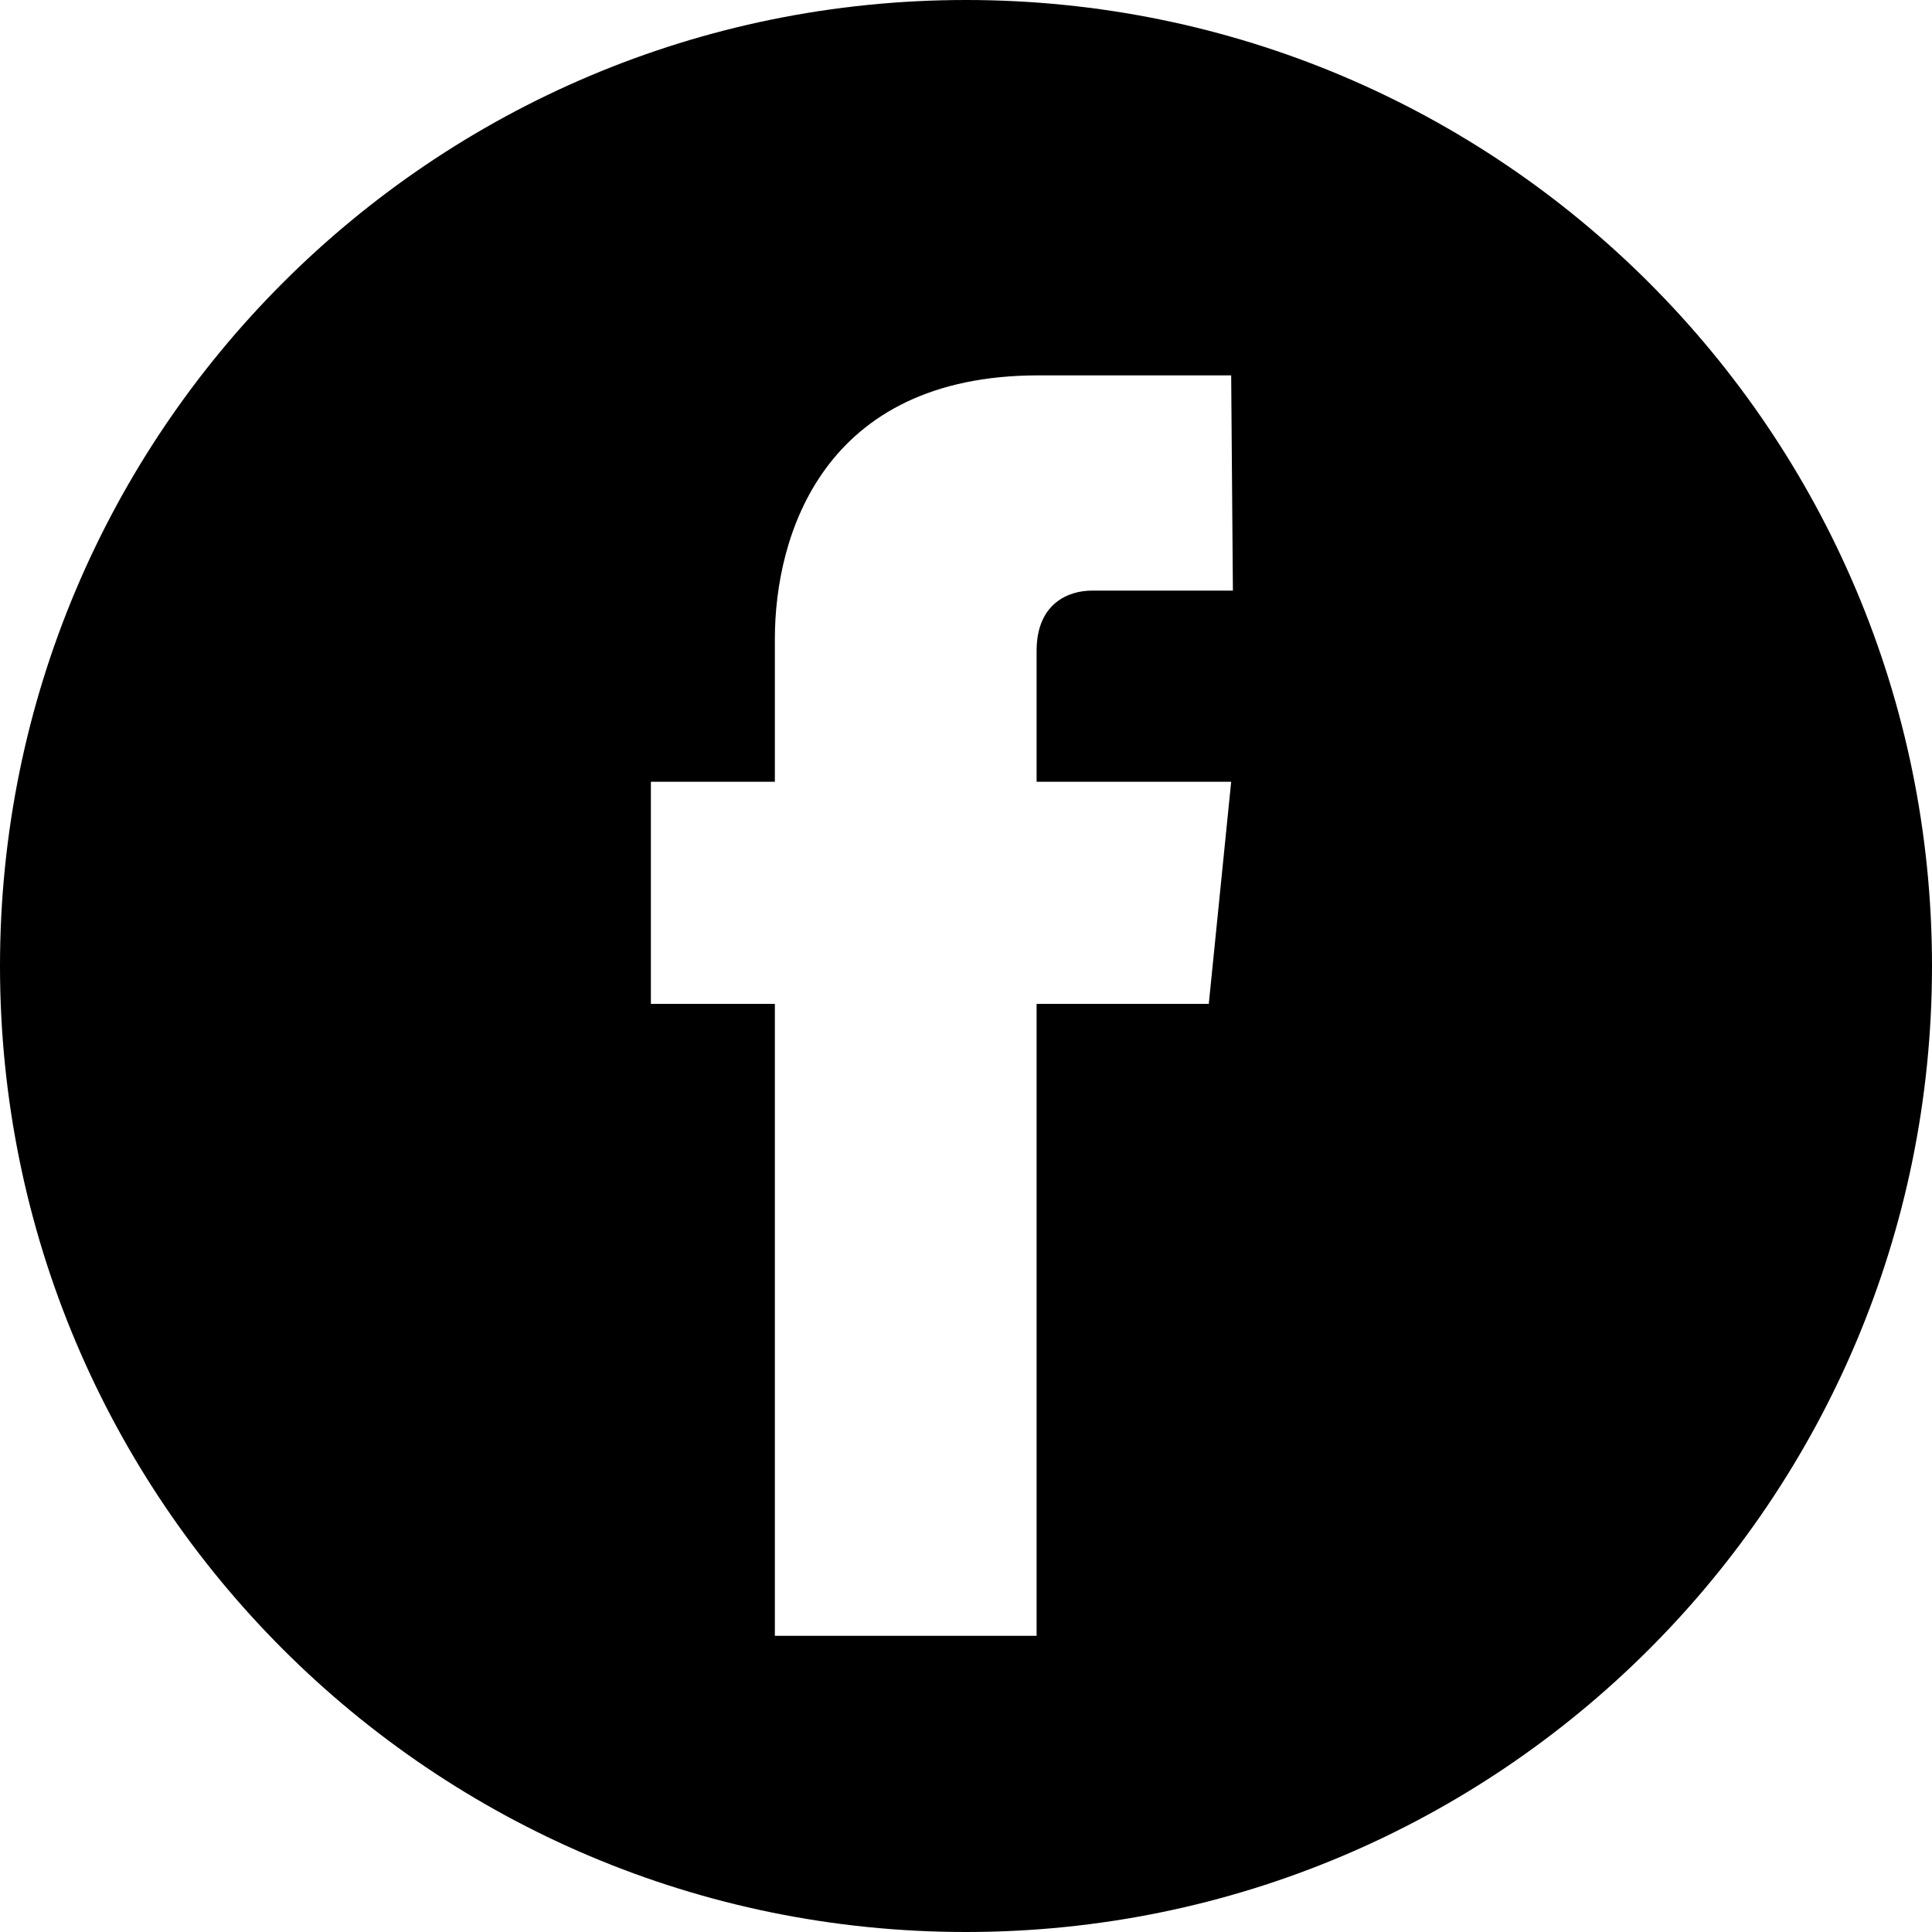
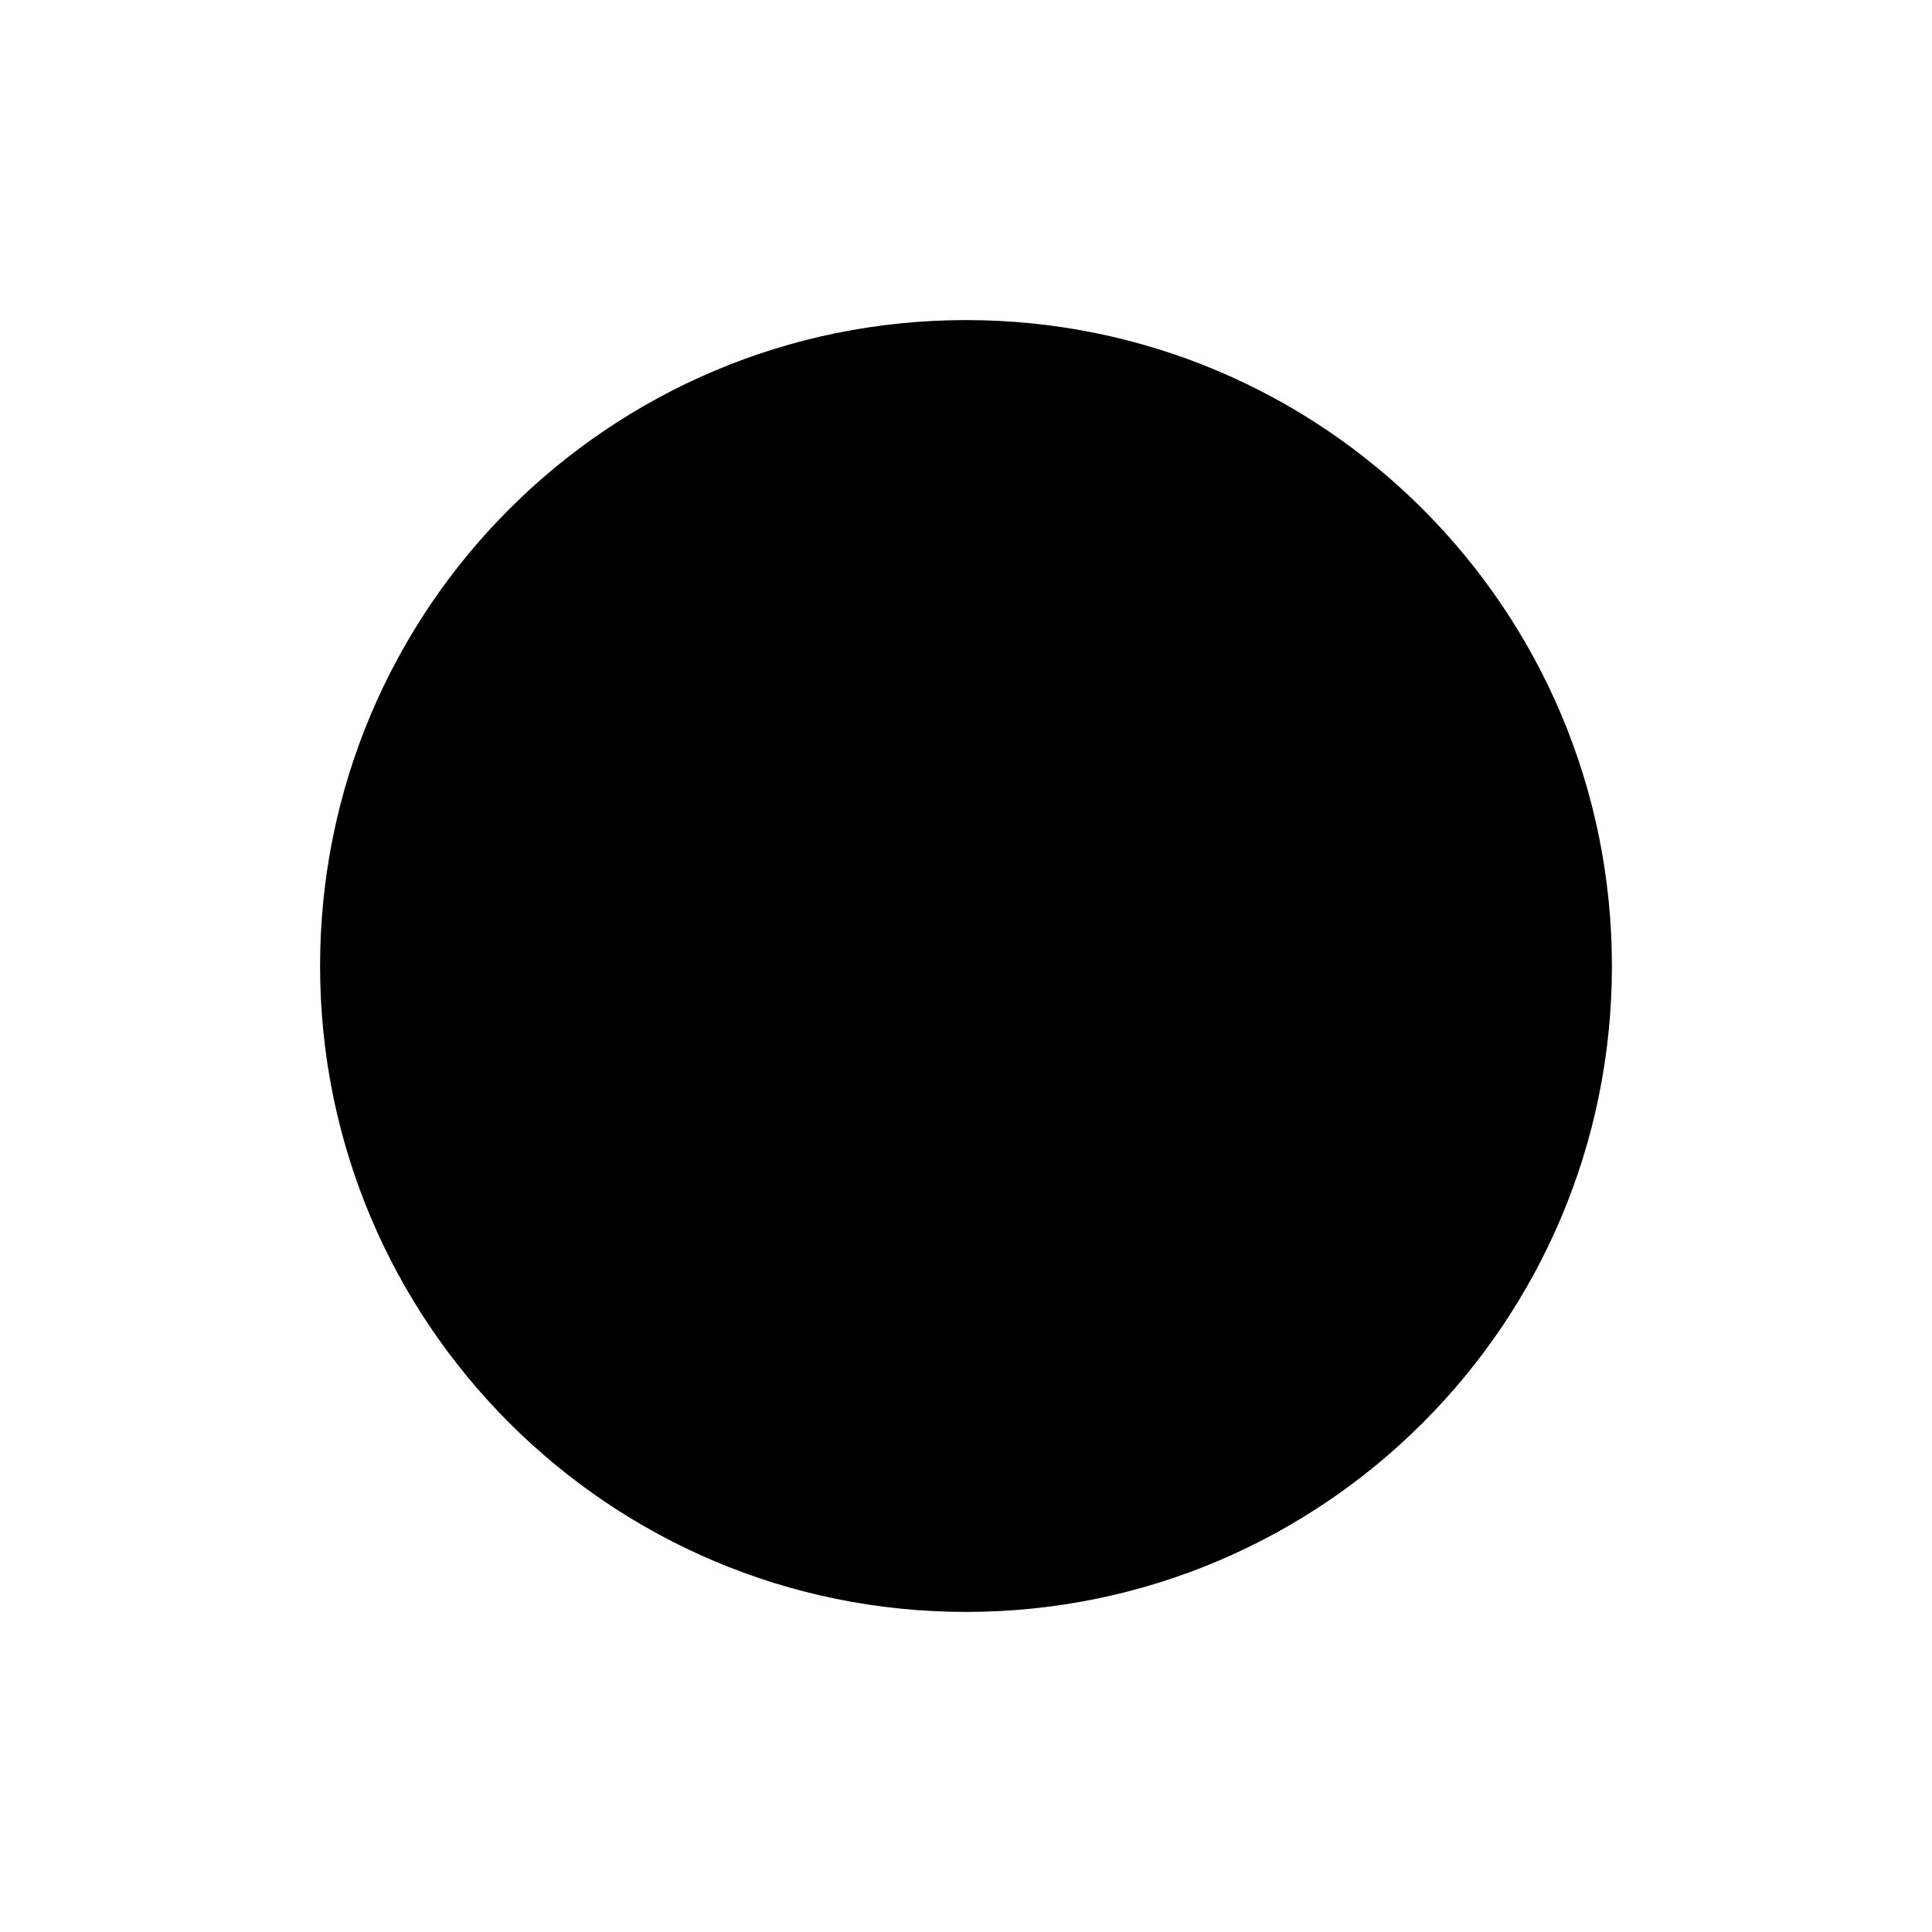
- <svg xmlns="http://www.w3.org/2000/svg" version="1.1" id="Calque_1" x="0px" y="0px" viewBox="0 0 112.2 112.2" style="enable-background:new 0 0 112.2 112.2;" xml:space="preserve">
-   <style type="text/css">
- 	.st0{fill:none;stroke:#000000;stroke-width:3;stroke-miterlimit:10;}
- </style>
-   <path d="M56.1,0C25.1,0,0,25.1,0,56.1s25.1,56.1,56.1,56.1s56.1-25.1,56.1-56.1S87.1,0,56.1,0z M71.6,34.3h-8.2  c-1.3,0-3.2,0.7-3.2,3.5v7.6h11.3l-1.3,12.9h-10V95H45V58.3h-7.2V45.4H45v-8.3c0-6,2.8-15.3,15.3-15.3h11.2L71.6,34.3L71.6,34.3z" />
-   <circle class="st0" cx="56.1" cy="56.1" r="52.3" />
+ <svg xmlns="http://www.w3.org/2000/svg" version="1.1" id="Calque_1" x="0px" y="0px" viewBox="0 0 167.8 167.8" xml:space="preserve">
+   <path d="M83.9,27.8c-31,0-56.1,25.1-56.1,56.1S52.9,140,83.9,140S140,114.9,140,83.9S114.9,27.8,83.9,27.8z M99.4,62.1h-8.2  c-1.3,0-3.2,0.7-3.2,3.5v7.6h11.3L98,86.1H88v36.7H72.8V86.1h-7.2V73.2h7.2v-8.3c0-6,2.8-15.3,15.3-15.3h11.2  C99.3,49.6,99.4,62.1,99.4,62.1z" />
+   <circle class="circle" cx="83.9" cy="83.9" r="52.3" />
</svg>
